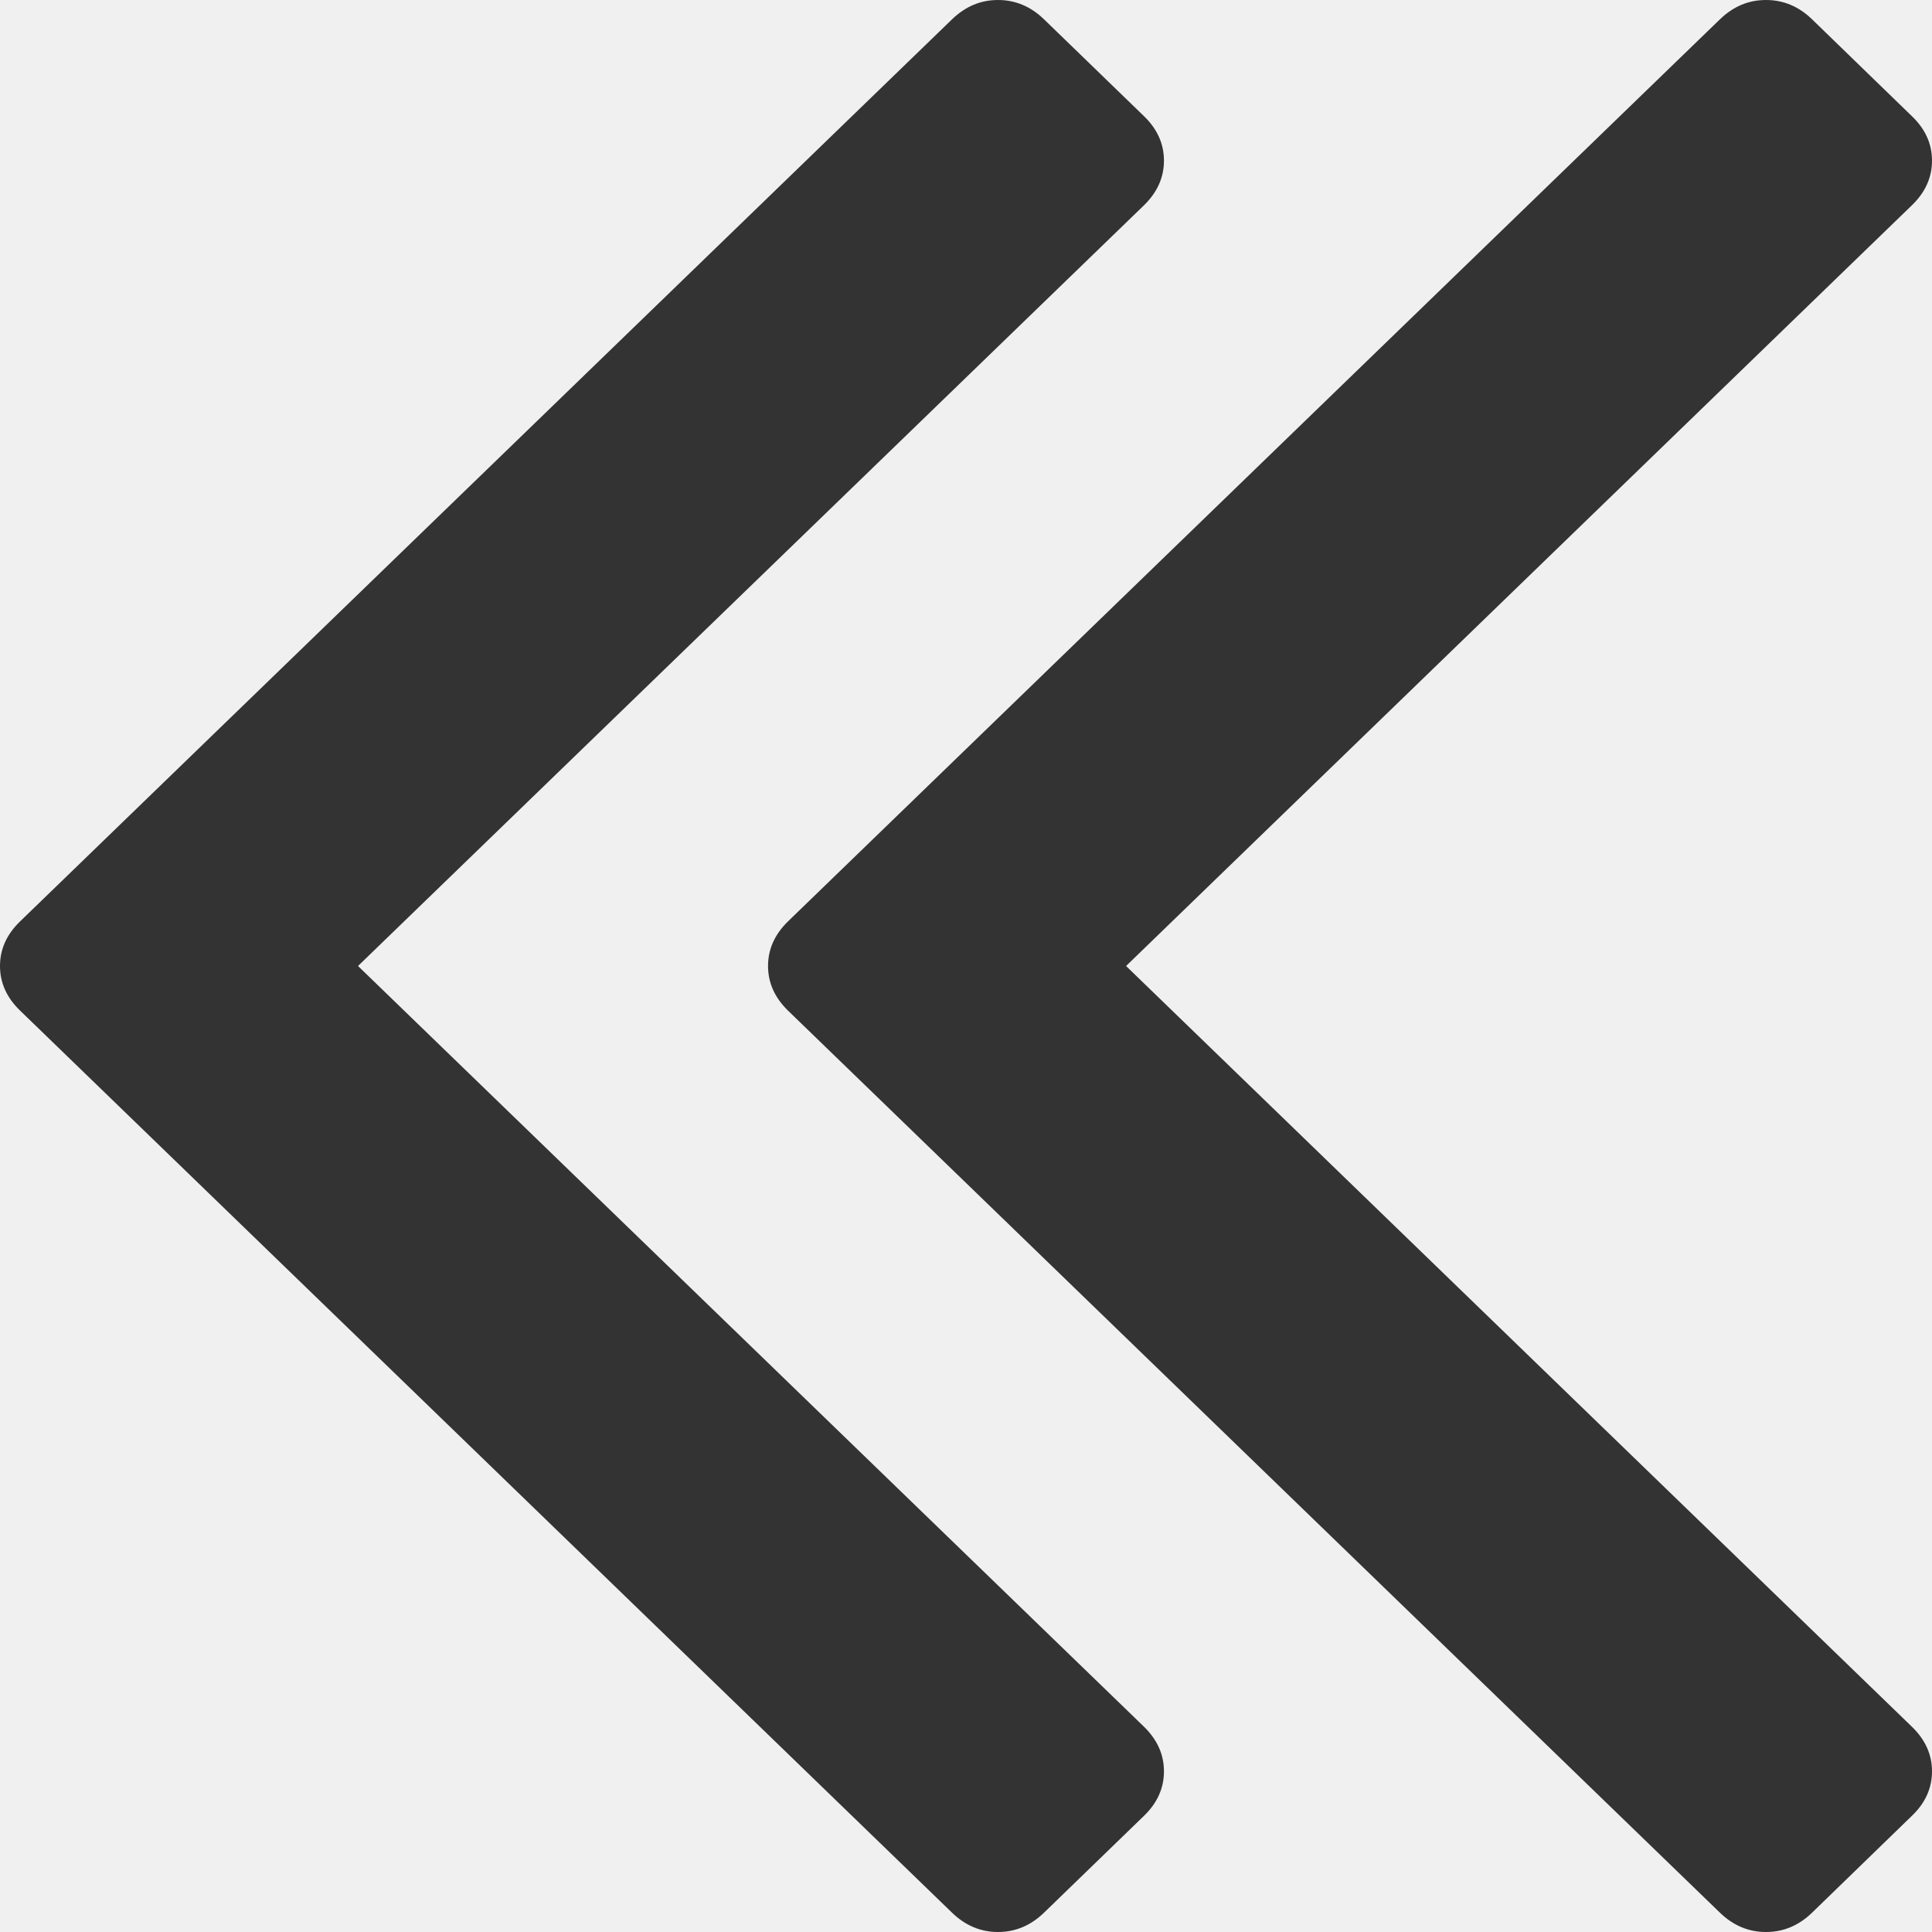
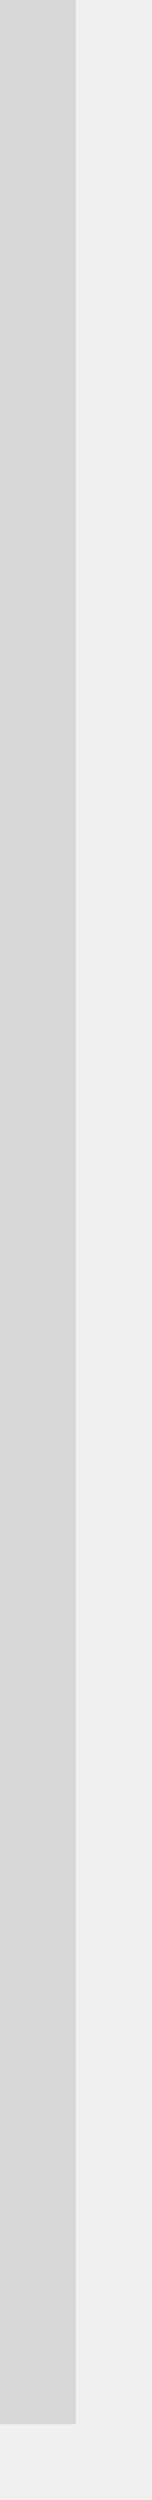
- <svg xmlns="http://www.w3.org/2000/svg" version="1.1" width="13px" height="13px">
-   <defs>
-     <pattern id="BGPattern" patternUnits="userSpaceOnUse" alignment="0 0" imageRepeat="None" />
-     <mask fill="white" id="Clip869">
-       <path d="M 7.698 11.619  C 7.787 11.706  7.832 11.806  7.832 11.919  C 7.832 12.032  7.787 12.132  7.698 12.218  L 7.025 12.87  C 6.935 12.957  6.832 13  6.715 13  C 6.599 13  6.496 12.957  6.406 12.87  L 0.135 6.8  C 0.045 6.713  0 6.613  0 6.5  C 0 6.387  0.045 6.287  0.135 6.2  L 6.406 0.13  C 6.496 0.043  6.599 0  6.715 0  C 6.832 0  6.935 0.043  7.025 0.13  L 7.698 0.782  C 7.787 0.868  7.832 0.968  7.832 1.081  C 7.832 1.194  7.787 1.294  7.698 1.381  L 2.409 6.5  L 7.698 11.619  Z M 12.865 11.619  C 12.955 11.706  13 11.806  13 11.919  C 13 12.032  12.955 12.132  12.865 12.218  L 12.193 12.87  C 12.103 12.957  12 13  11.883 13  C 11.766 13  11.663 12.957  11.573 12.87  L 5.302 6.8  C 5.213 6.713  5.168 6.613  5.168 6.5  C 5.168 6.387  5.213 6.287  5.302 6.2  L 11.573 0.13  C 11.663 0.043  11.766 0  11.883 0  C 12 0  12.103 0.043  12.193 0.13  L 12.865 0.782  C 12.955 0.868  13 0.968  13 1.081  C 13 1.194  12.955 1.294  12.865 1.381  L 7.577 6.5  L 12.865 11.619  Z " fill-rule="evenodd" />
-     </mask>
-   </defs>
-   <g transform="matrix(1 0 0 1 -217 -680 )">
-     <path d="M 7.698 11.619  C 7.787 11.706  7.832 11.806  7.832 11.919  C 7.832 12.032  7.787 12.132  7.698 12.218  L 7.025 12.87  C 6.935 12.957  6.832 13  6.715 13  C 6.599 13  6.496 12.957  6.406 12.87  L 0.135 6.8  C 0.045 6.713  0 6.613  0 6.5  C 0 6.387  0.045 6.287  0.135 6.2  L 6.406 0.13  C 6.496 0.043  6.599 0  6.715 0  C 6.832 0  6.935 0.043  7.025 0.13  L 7.698 0.782  C 7.787 0.868  7.832 0.968  7.832 1.081  C 7.832 1.194  7.787 1.294  7.698 1.381  L 2.409 6.5  L 7.698 11.619  Z M 12.865 11.619  C 12.955 11.706  13 11.806  13 11.919  C 13 12.032  12.955 12.132  12.865 12.218  L 12.193 12.87  C 12.103 12.957  12 13  11.883 13  C 11.766 13  11.663 12.957  11.573 12.87  L 5.302 6.8  C 5.213 6.713  5.168 6.613  5.168 6.5  C 5.168 6.387  5.213 6.287  5.302 6.2  L 11.573 0.13  C 11.663 0.043  11.766 0  11.883 0  C 12 0  12.103 0.043  12.193 0.13  L 12.865 0.782  C 12.955 0.868  13 0.968  13 1.081  C 13 1.194  12.955 1.294  12.865 1.381  L 7.577 6.5  L 12.865 11.619  Z " fill-rule="nonzero" fill="rgba(51, 51, 51, 1)" stroke="none" transform="matrix(1 0 0 1 217 680 )" class="fill" />
-     <path d="M 7.698 11.619  C 7.787 11.706  7.832 11.806  7.832 11.919  C 7.832 12.032  7.787 12.132  7.698 12.218  L 7.025 12.87  C 6.935 12.957  6.832 13  6.715 13  C 6.599 13  6.496 12.957  6.406 12.87  L 0.135 6.8  C 0.045 6.713  0 6.613  0 6.5  C 0 6.387  0.045 6.287  0.135 6.2  L 6.406 0.13  C 6.496 0.043  6.599 0  6.715 0  C 6.832 0  6.935 0.043  7.025 0.13  L 7.698 0.782  C 7.787 0.868  7.832 0.968  7.832 1.081  C 7.832 1.194  7.787 1.294  7.698 1.381  L 2.409 6.5  L 7.698 11.619  Z " stroke-width="0" stroke-dasharray="0" stroke="rgba(255, 255, 255, 0)" fill="none" transform="matrix(1 0 0 1 217 680 )" class="stroke" mask="url(#Clip869)" />
-     <path d="M 12.865 11.619  C 12.955 11.706  13 11.806  13 11.919  C 13 12.032  12.955 12.132  12.865 12.218  L 12.193 12.87  C 12.103 12.957  12 13  11.883 13  C 11.766 13  11.663 12.957  11.573 12.87  L 5.302 6.8  C 5.213 6.713  5.168 6.613  5.168 6.5  C 5.168 6.387  5.213 6.287  5.302 6.2  L 11.573 0.13  C 11.663 0.043  11.766 0  11.883 0  C 12 0  12.103 0.043  12.193 0.13  L 12.865 0.782  C 12.955 0.868  13 0.968  13 1.081  C 13 1.194  12.955 1.294  12.865 1.381  L 7.577 6.5  L 12.865 11.619  Z " stroke-width="0" stroke-dasharray="0" stroke="rgba(255, 255, 255, 0)" fill="none" transform="matrix(1 0 0 1 217 680 )" class="stroke" mask="url(#Clip869)" />
+ <svg xmlns="http://www.w3.org/2000/svg" version="1.1" width="2px" height="33px">
+   <g transform="matrix(1 0 0 1 -243 -670 )">
+     <path d="M 0.5 0  L 0.5 32  " stroke-width="1" stroke-dasharray="0" stroke="rgba(215, 215, 215, 1)" fill="none" transform="matrix(1 0 0 1 243 670 )" class="stroke" />
  </g>
</svg>
